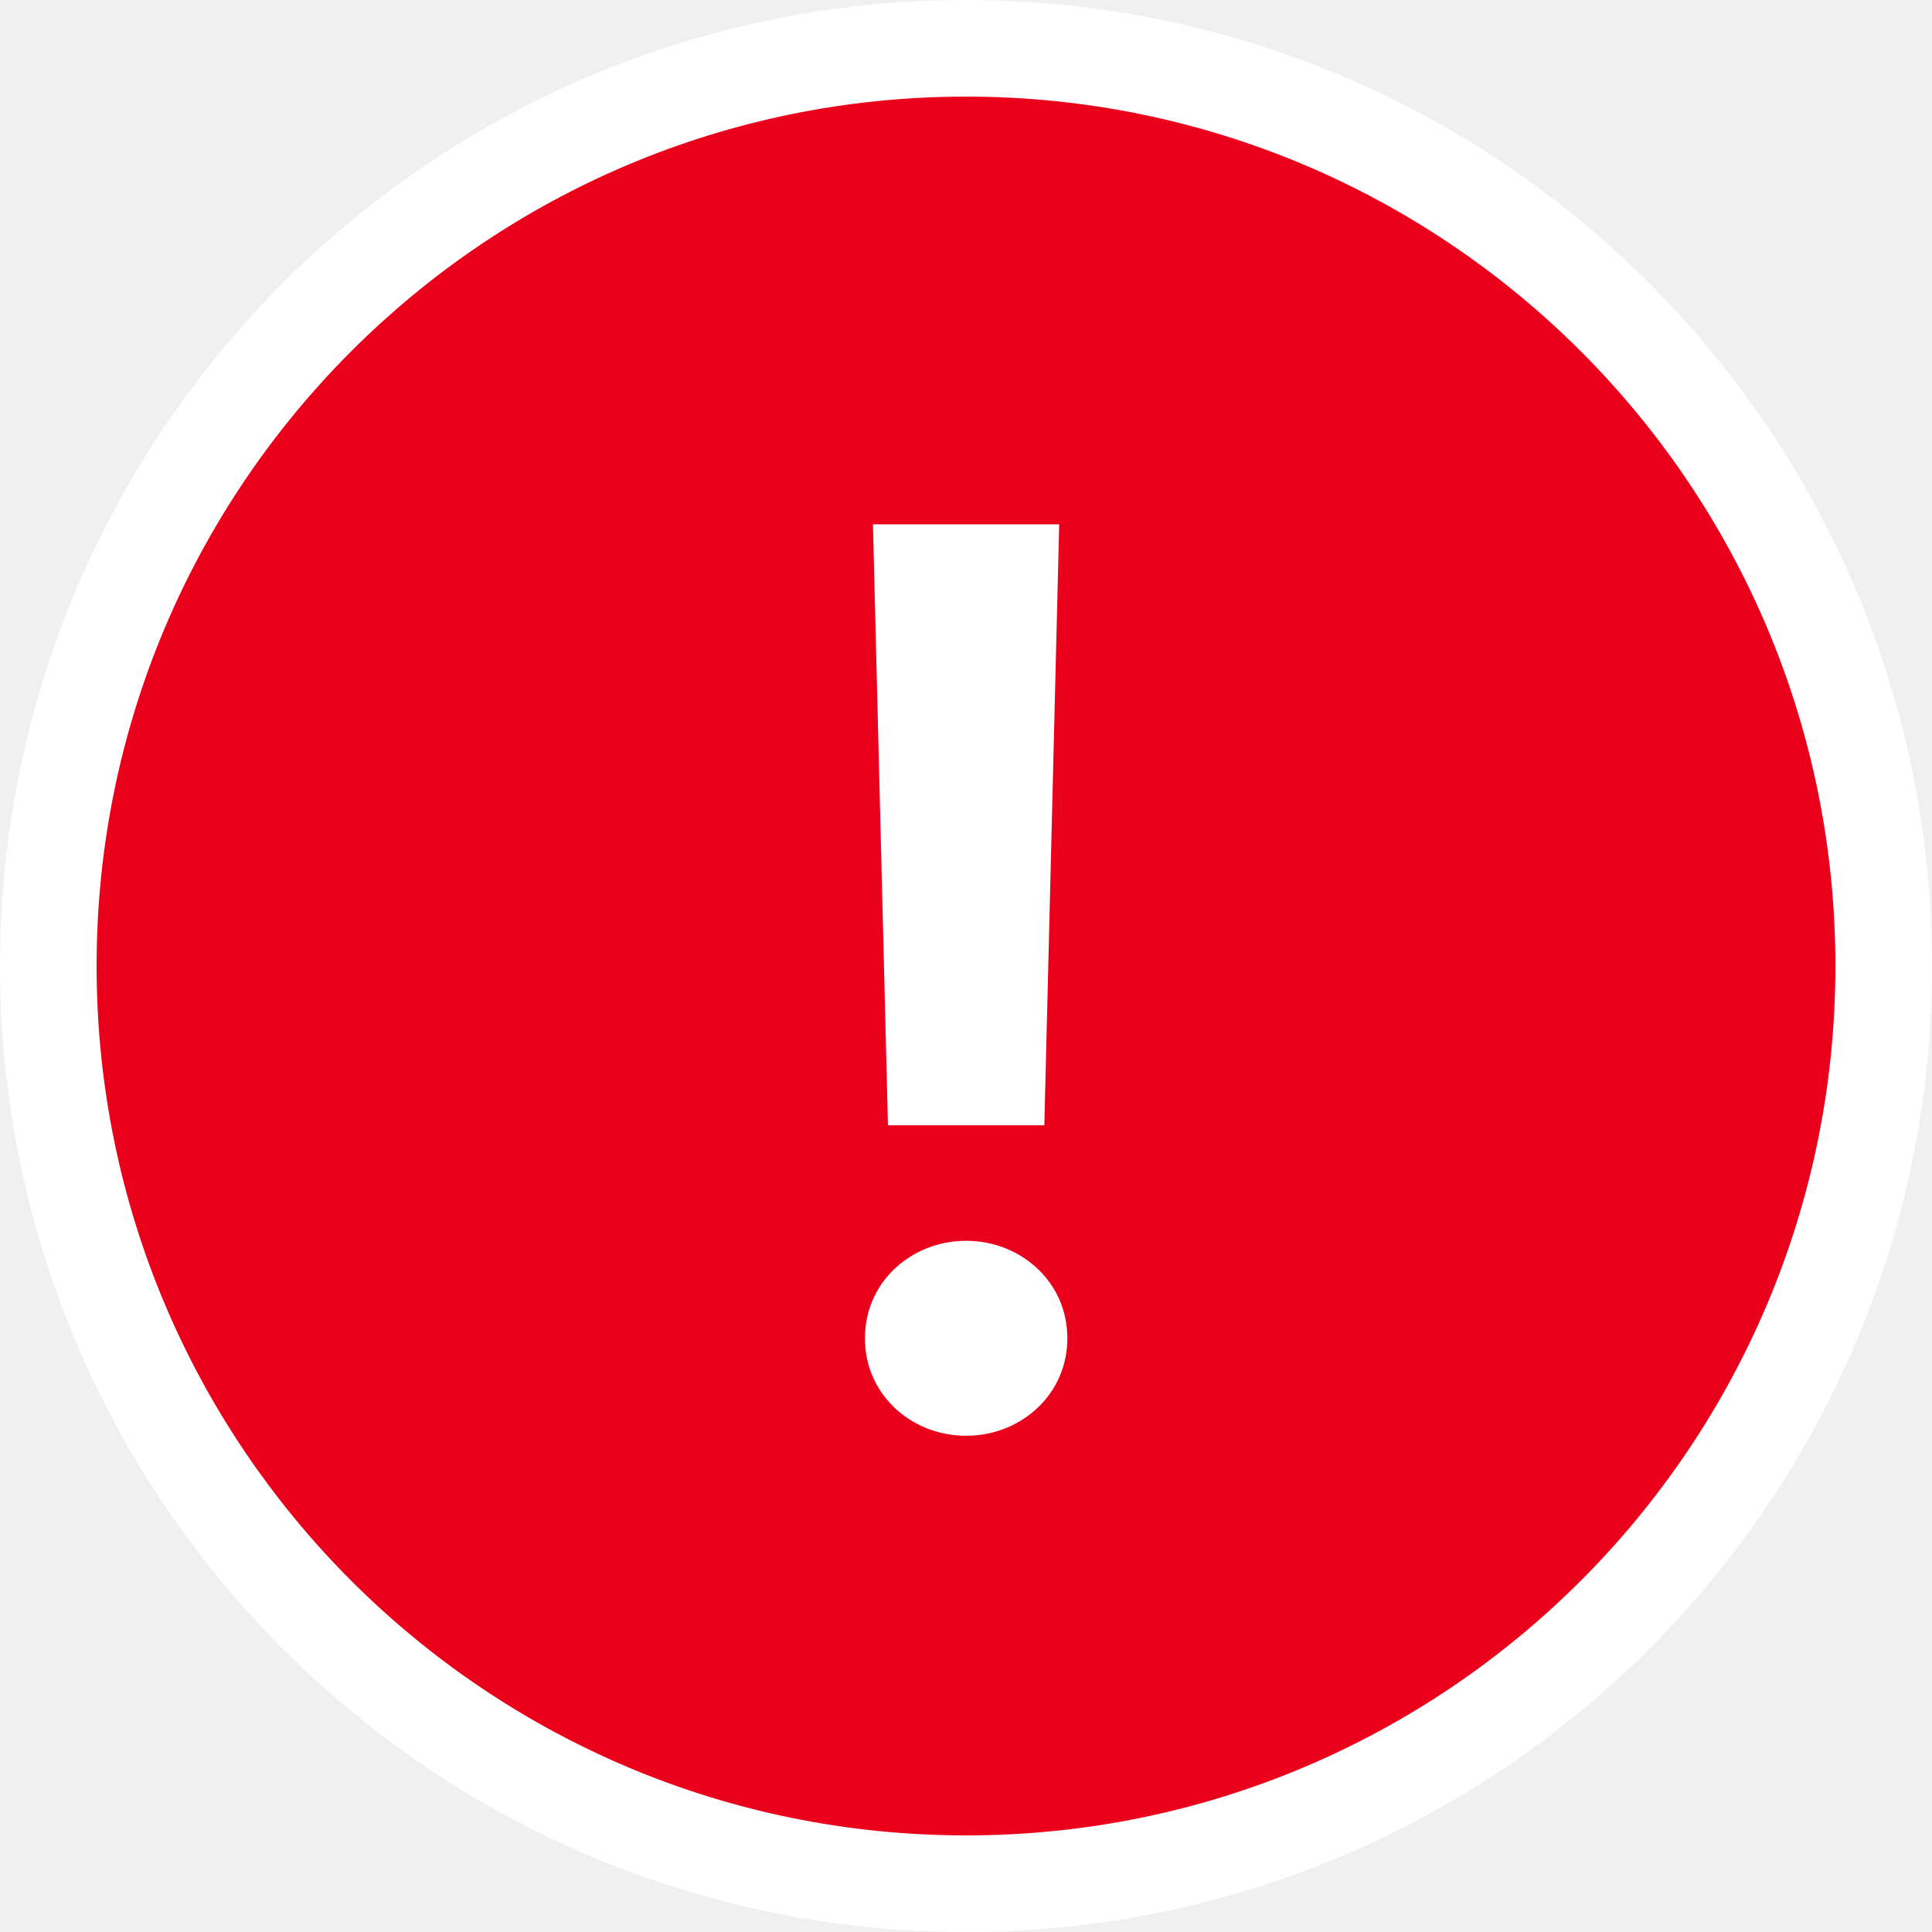
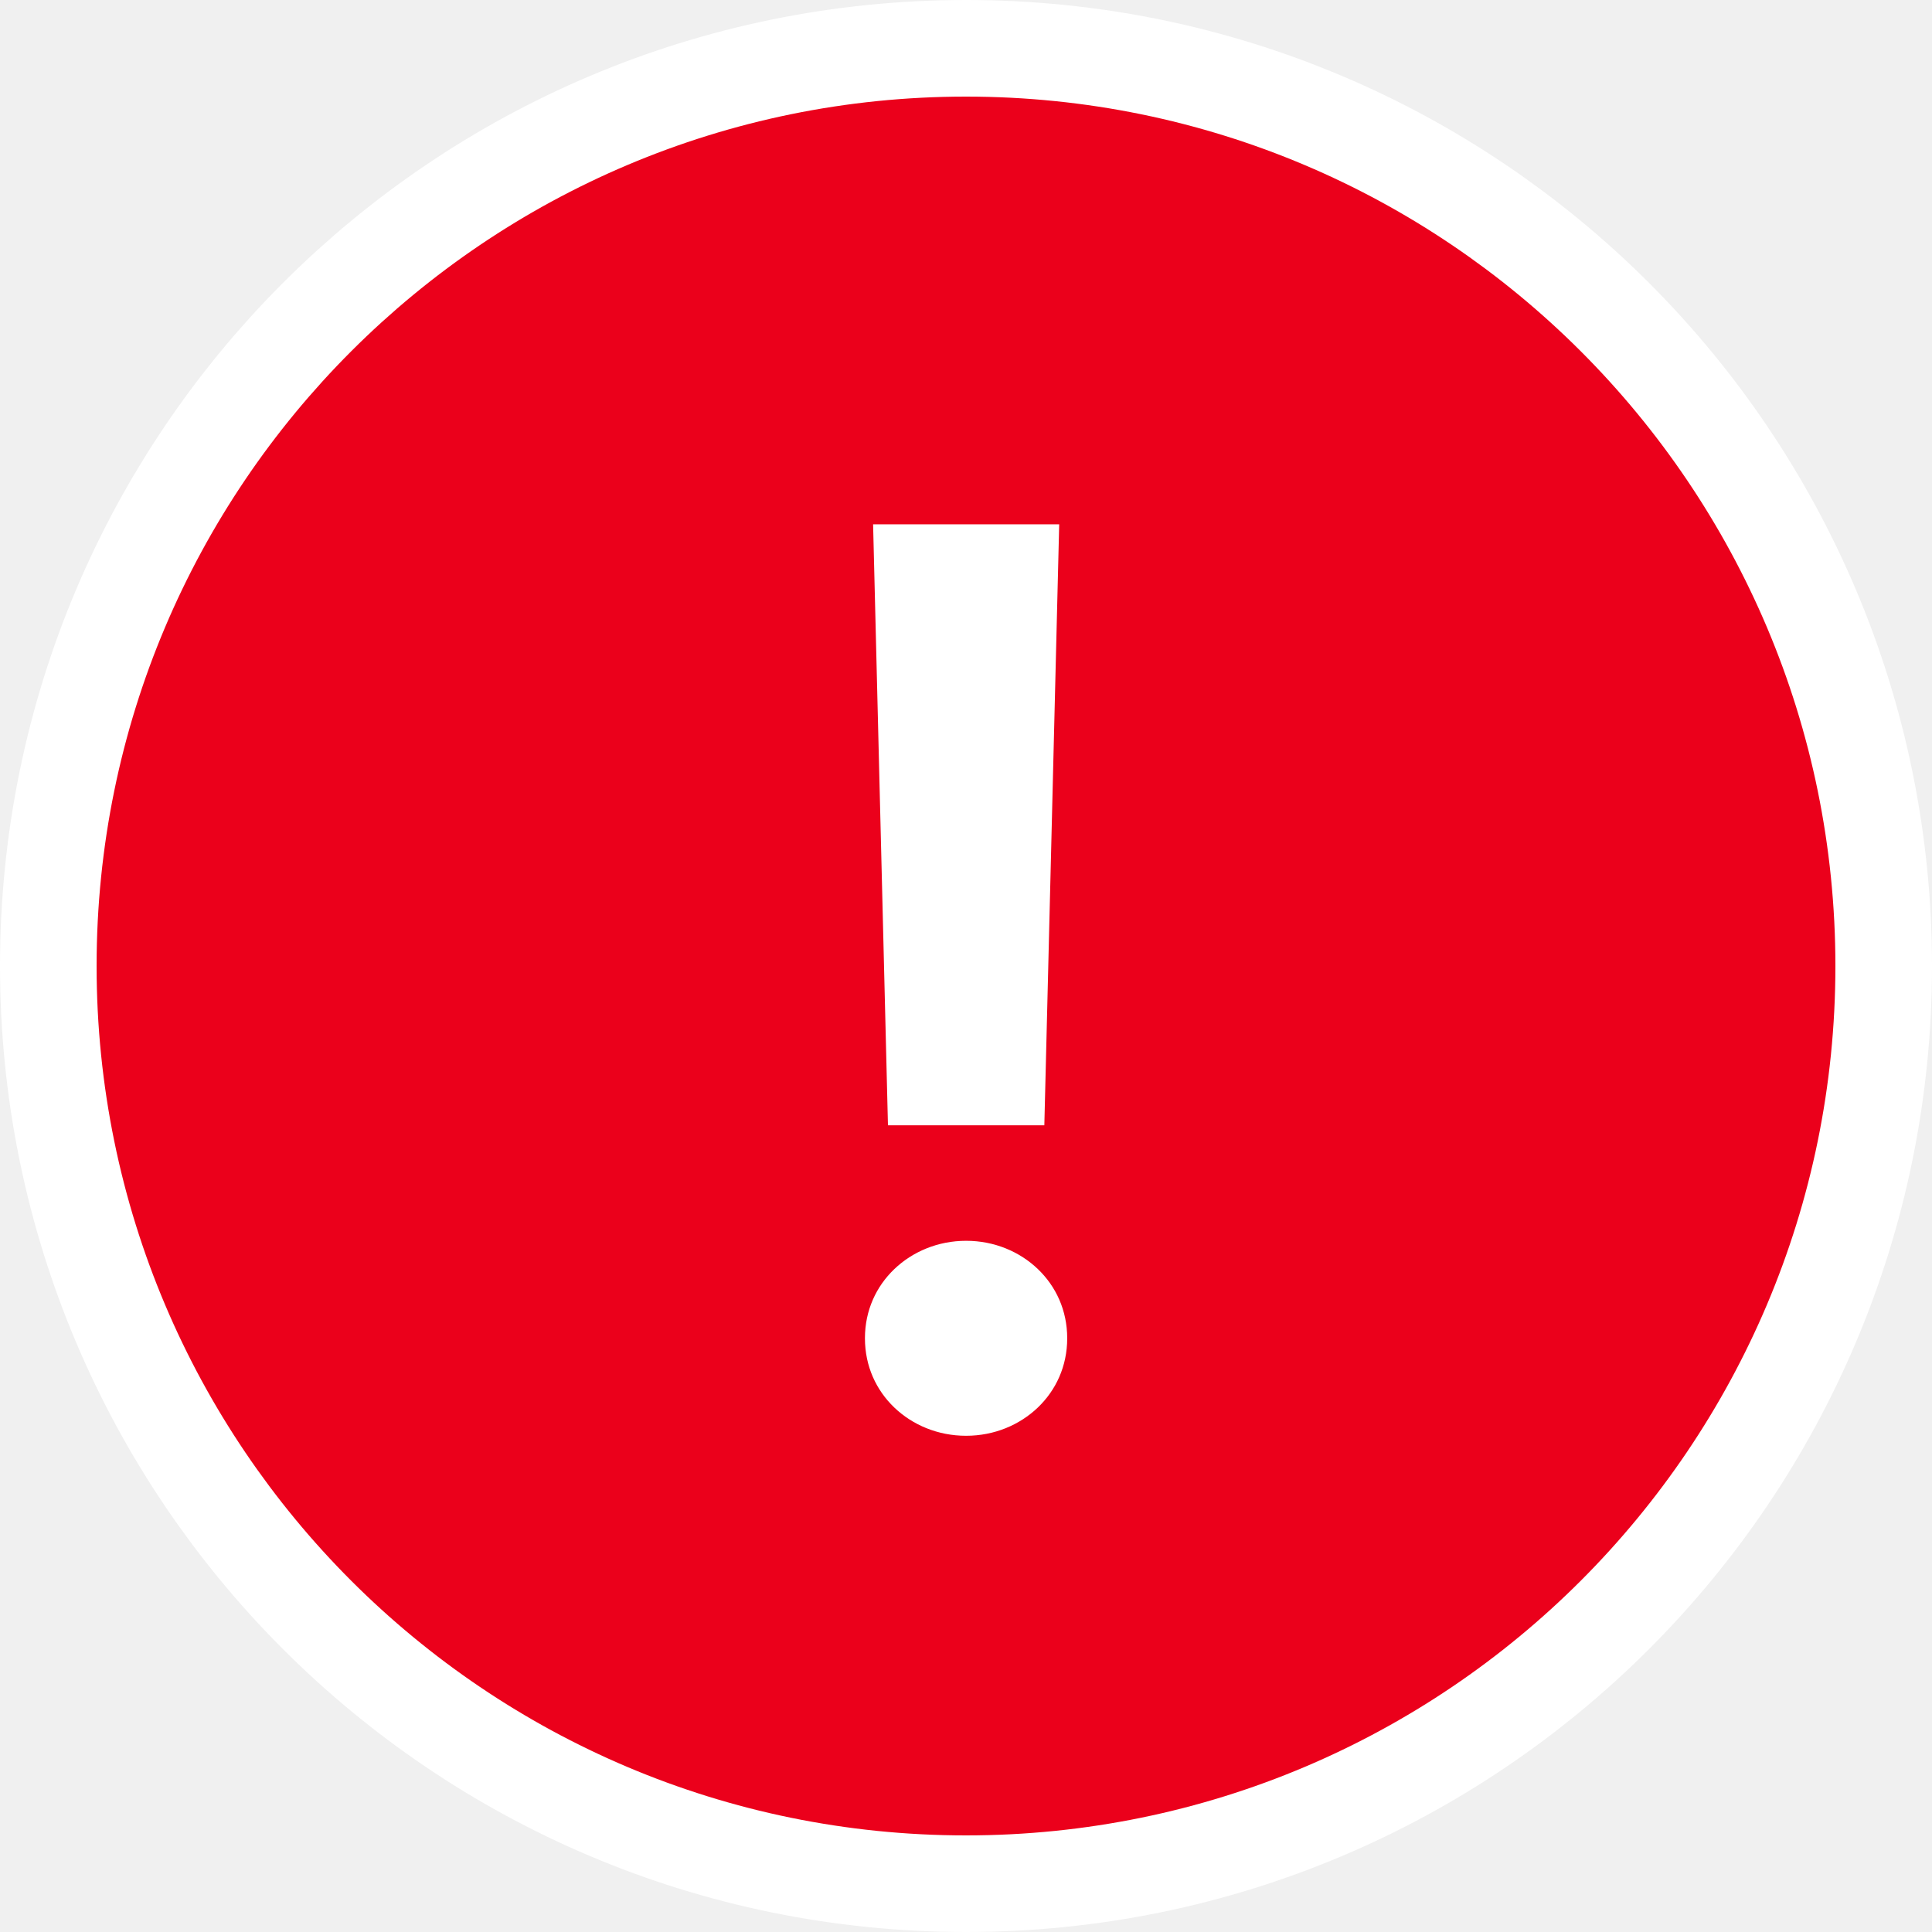
- <svg aria-hidden="true" focusable="false" class="icon icon-error" viewBox="0 0 13 13">
-   <circle cx="6.5" cy="6.5" r="5.5" stroke="white" stroke-width="2" />
-   <circle cx="6.5" cy="6.5" r="5.5" fill="#EB001B" stroke="#EB001B" stroke-width="0.7" />
-   <path d="M5.874 3.528L5.974 7.572H7.027L7.127 3.528H5.874ZM6.501 9.661C6.881 9.661 7.182 9.373 7.182 9.005C7.182 8.637 6.881 8.349 6.501 8.349C6.121 8.349 5.82 8.637 5.82 9.005C5.82 9.373 6.121 9.661 6.501 9.661Z" fill="white" />
-   <path d="M5.874 3.178H5.515L5.524 3.537L5.625 7.581L5.633 7.922H5.974H7.027H7.369L7.377 7.581L7.477 3.537L7.486 3.178H7.127H5.874ZM6.501 10.011C7.061 10.011 7.532 9.579 7.532 9.005C7.532 8.431 7.061 7.999 6.501 7.999C5.94 7.999 5.47 8.431 5.47 9.005C5.47 9.579 5.94 10.011 6.501 10.011Z" fill="white" stroke="#EB001B" stroke-width="0.7" />
+ <svg class="icon icon-error" viewBox="0 0 13 13">
+   <circle cx="6.5" cy="6.5" r="5.5" stroke="#fff" stroke-width="2" />
+   <circle cx="6.5" cy="6.5" r="5.5" fill="#EB001B" stroke="#EB001B" stroke-width=".7" />
+   <path fill="#fff" d="m5.874 3.528.1 4.044h1.053l.1-4.044zm.627 6.133c.38 0 .68-.288.68-.656s-.3-.656-.68-.656-.681.288-.681.656.3.656.68.656" />
+   <path fill="#fff" stroke="#EB001B" stroke-width=".7" d="M5.874 3.178h-.359l.01.359.1 4.044.008.341h1.736l.008-.341.1-4.044.01-.359H5.873Zm.627 6.833c.56 0 1.03-.432 1.03-1.006s-.47-1.006-1.03-1.006-1.031.432-1.031 1.006.47 1.006 1.03 1.006Z" />
</svg>
